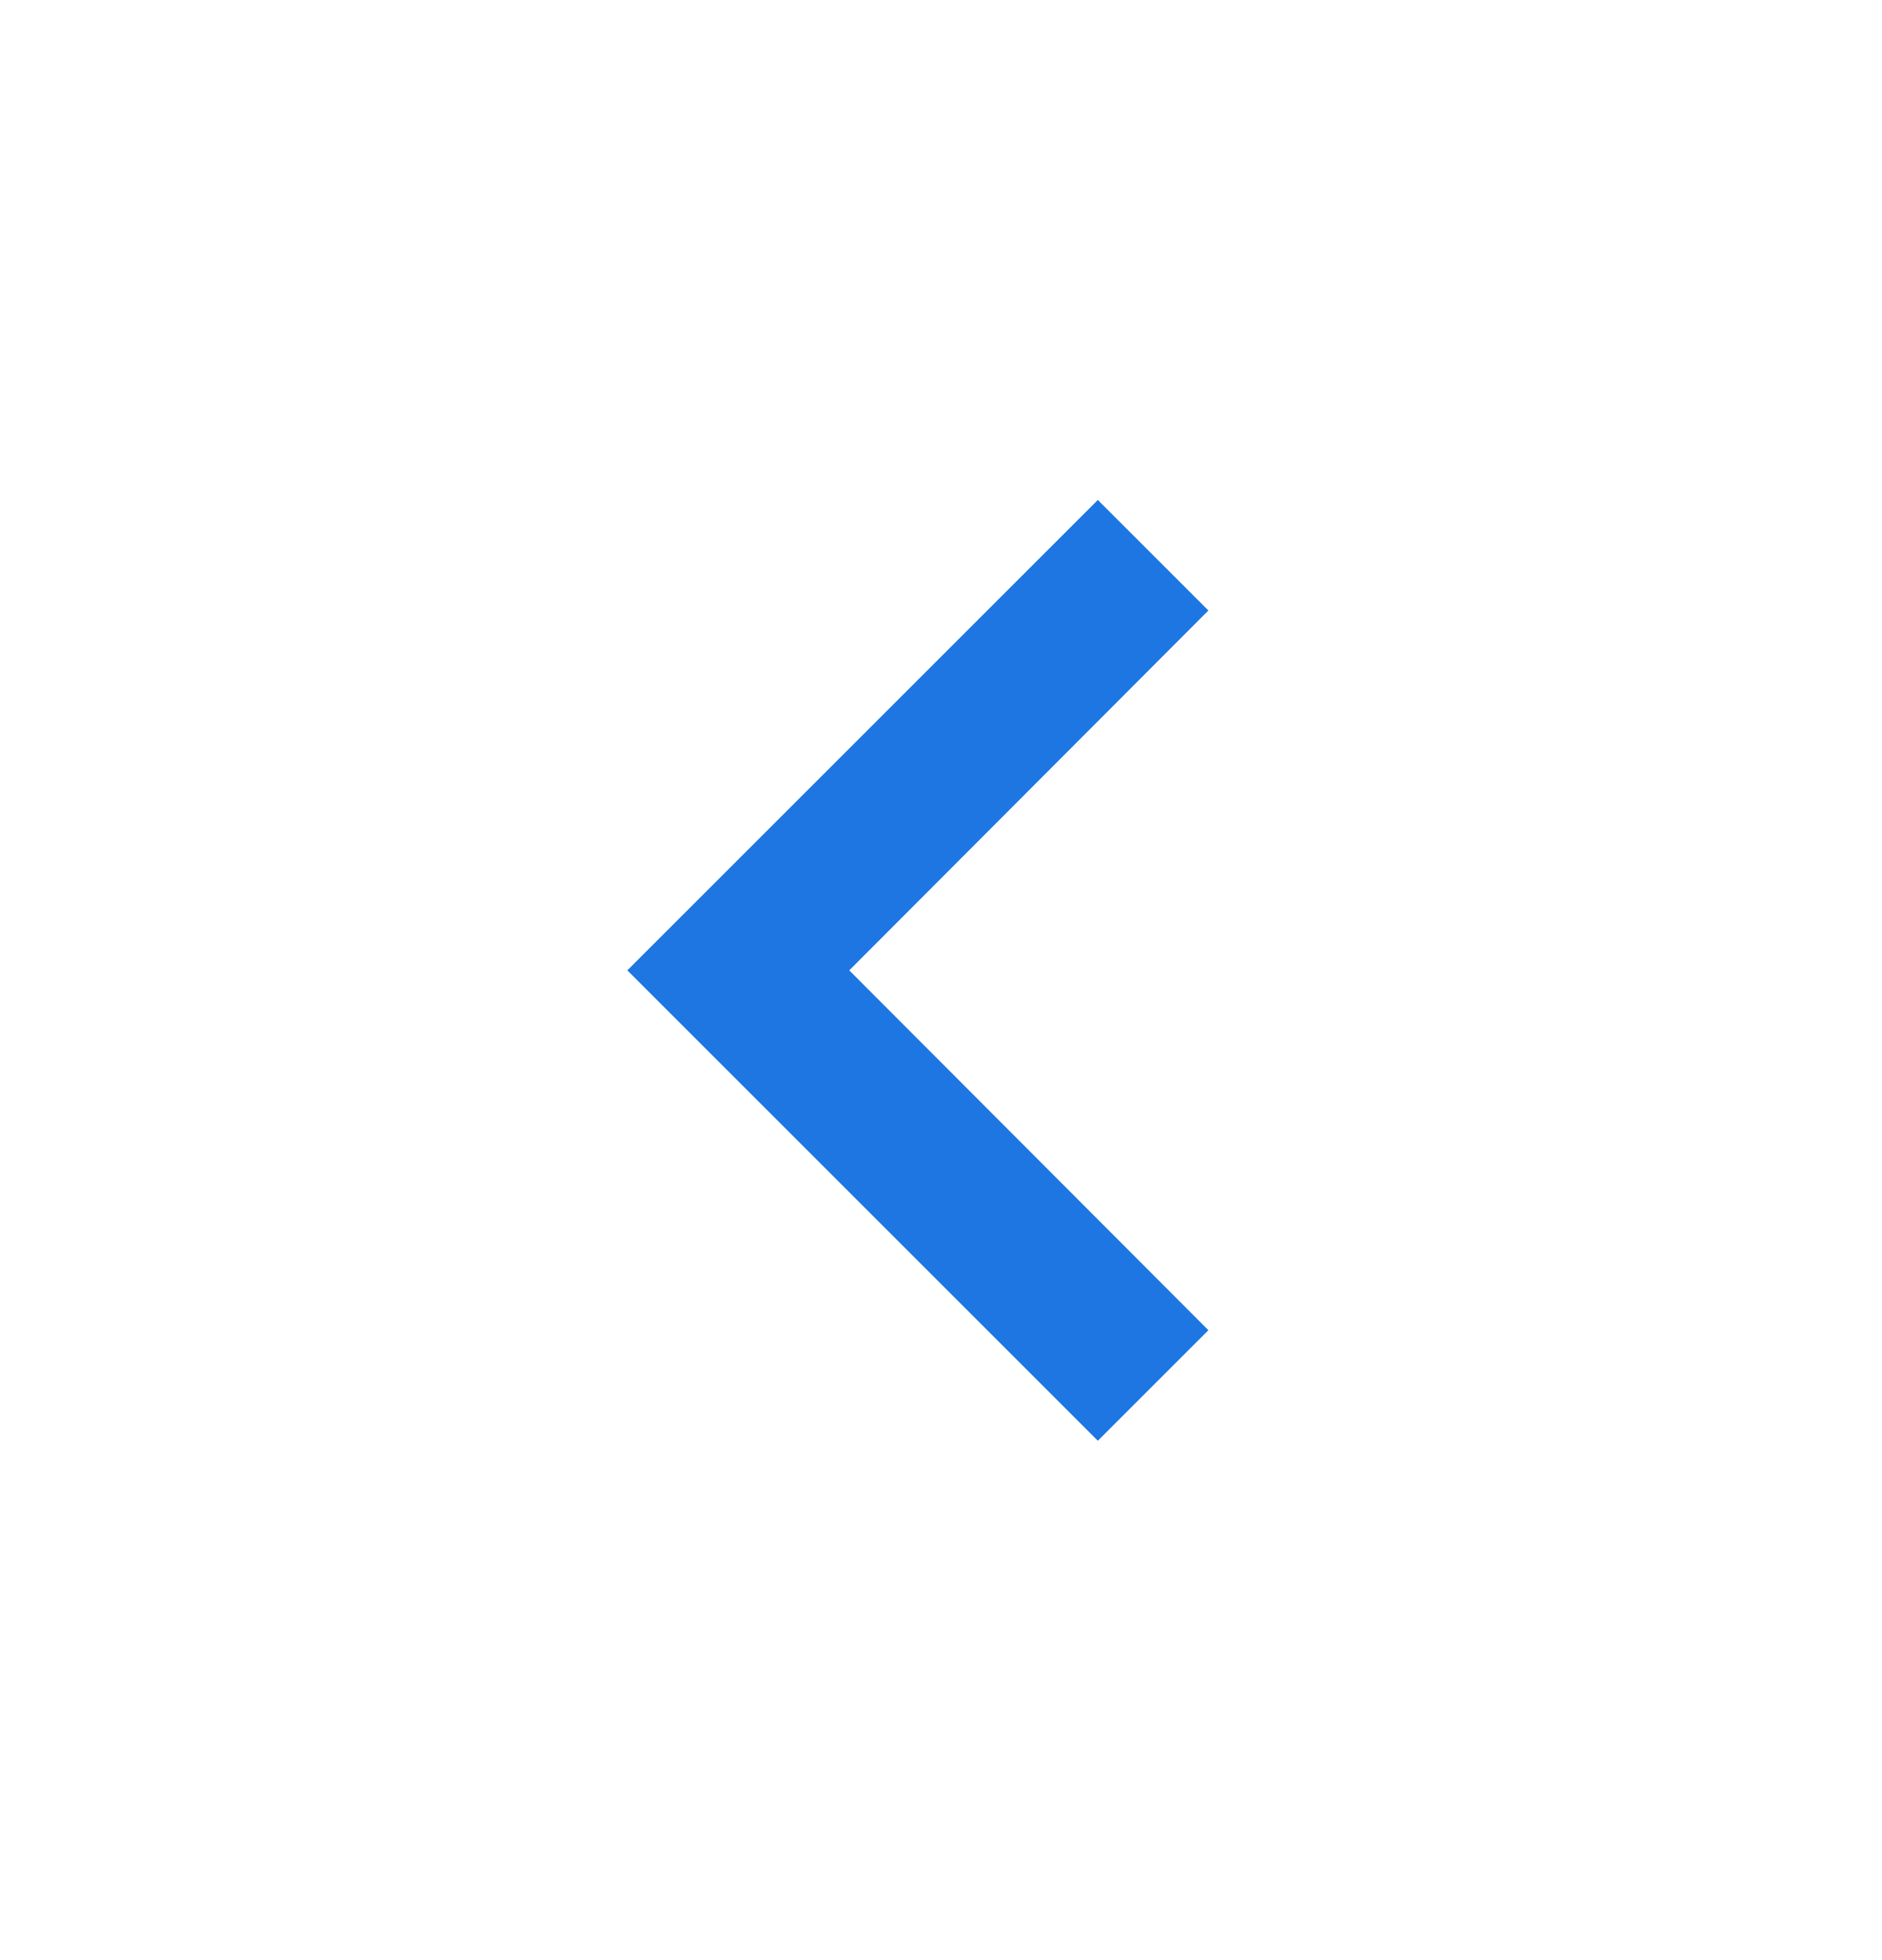
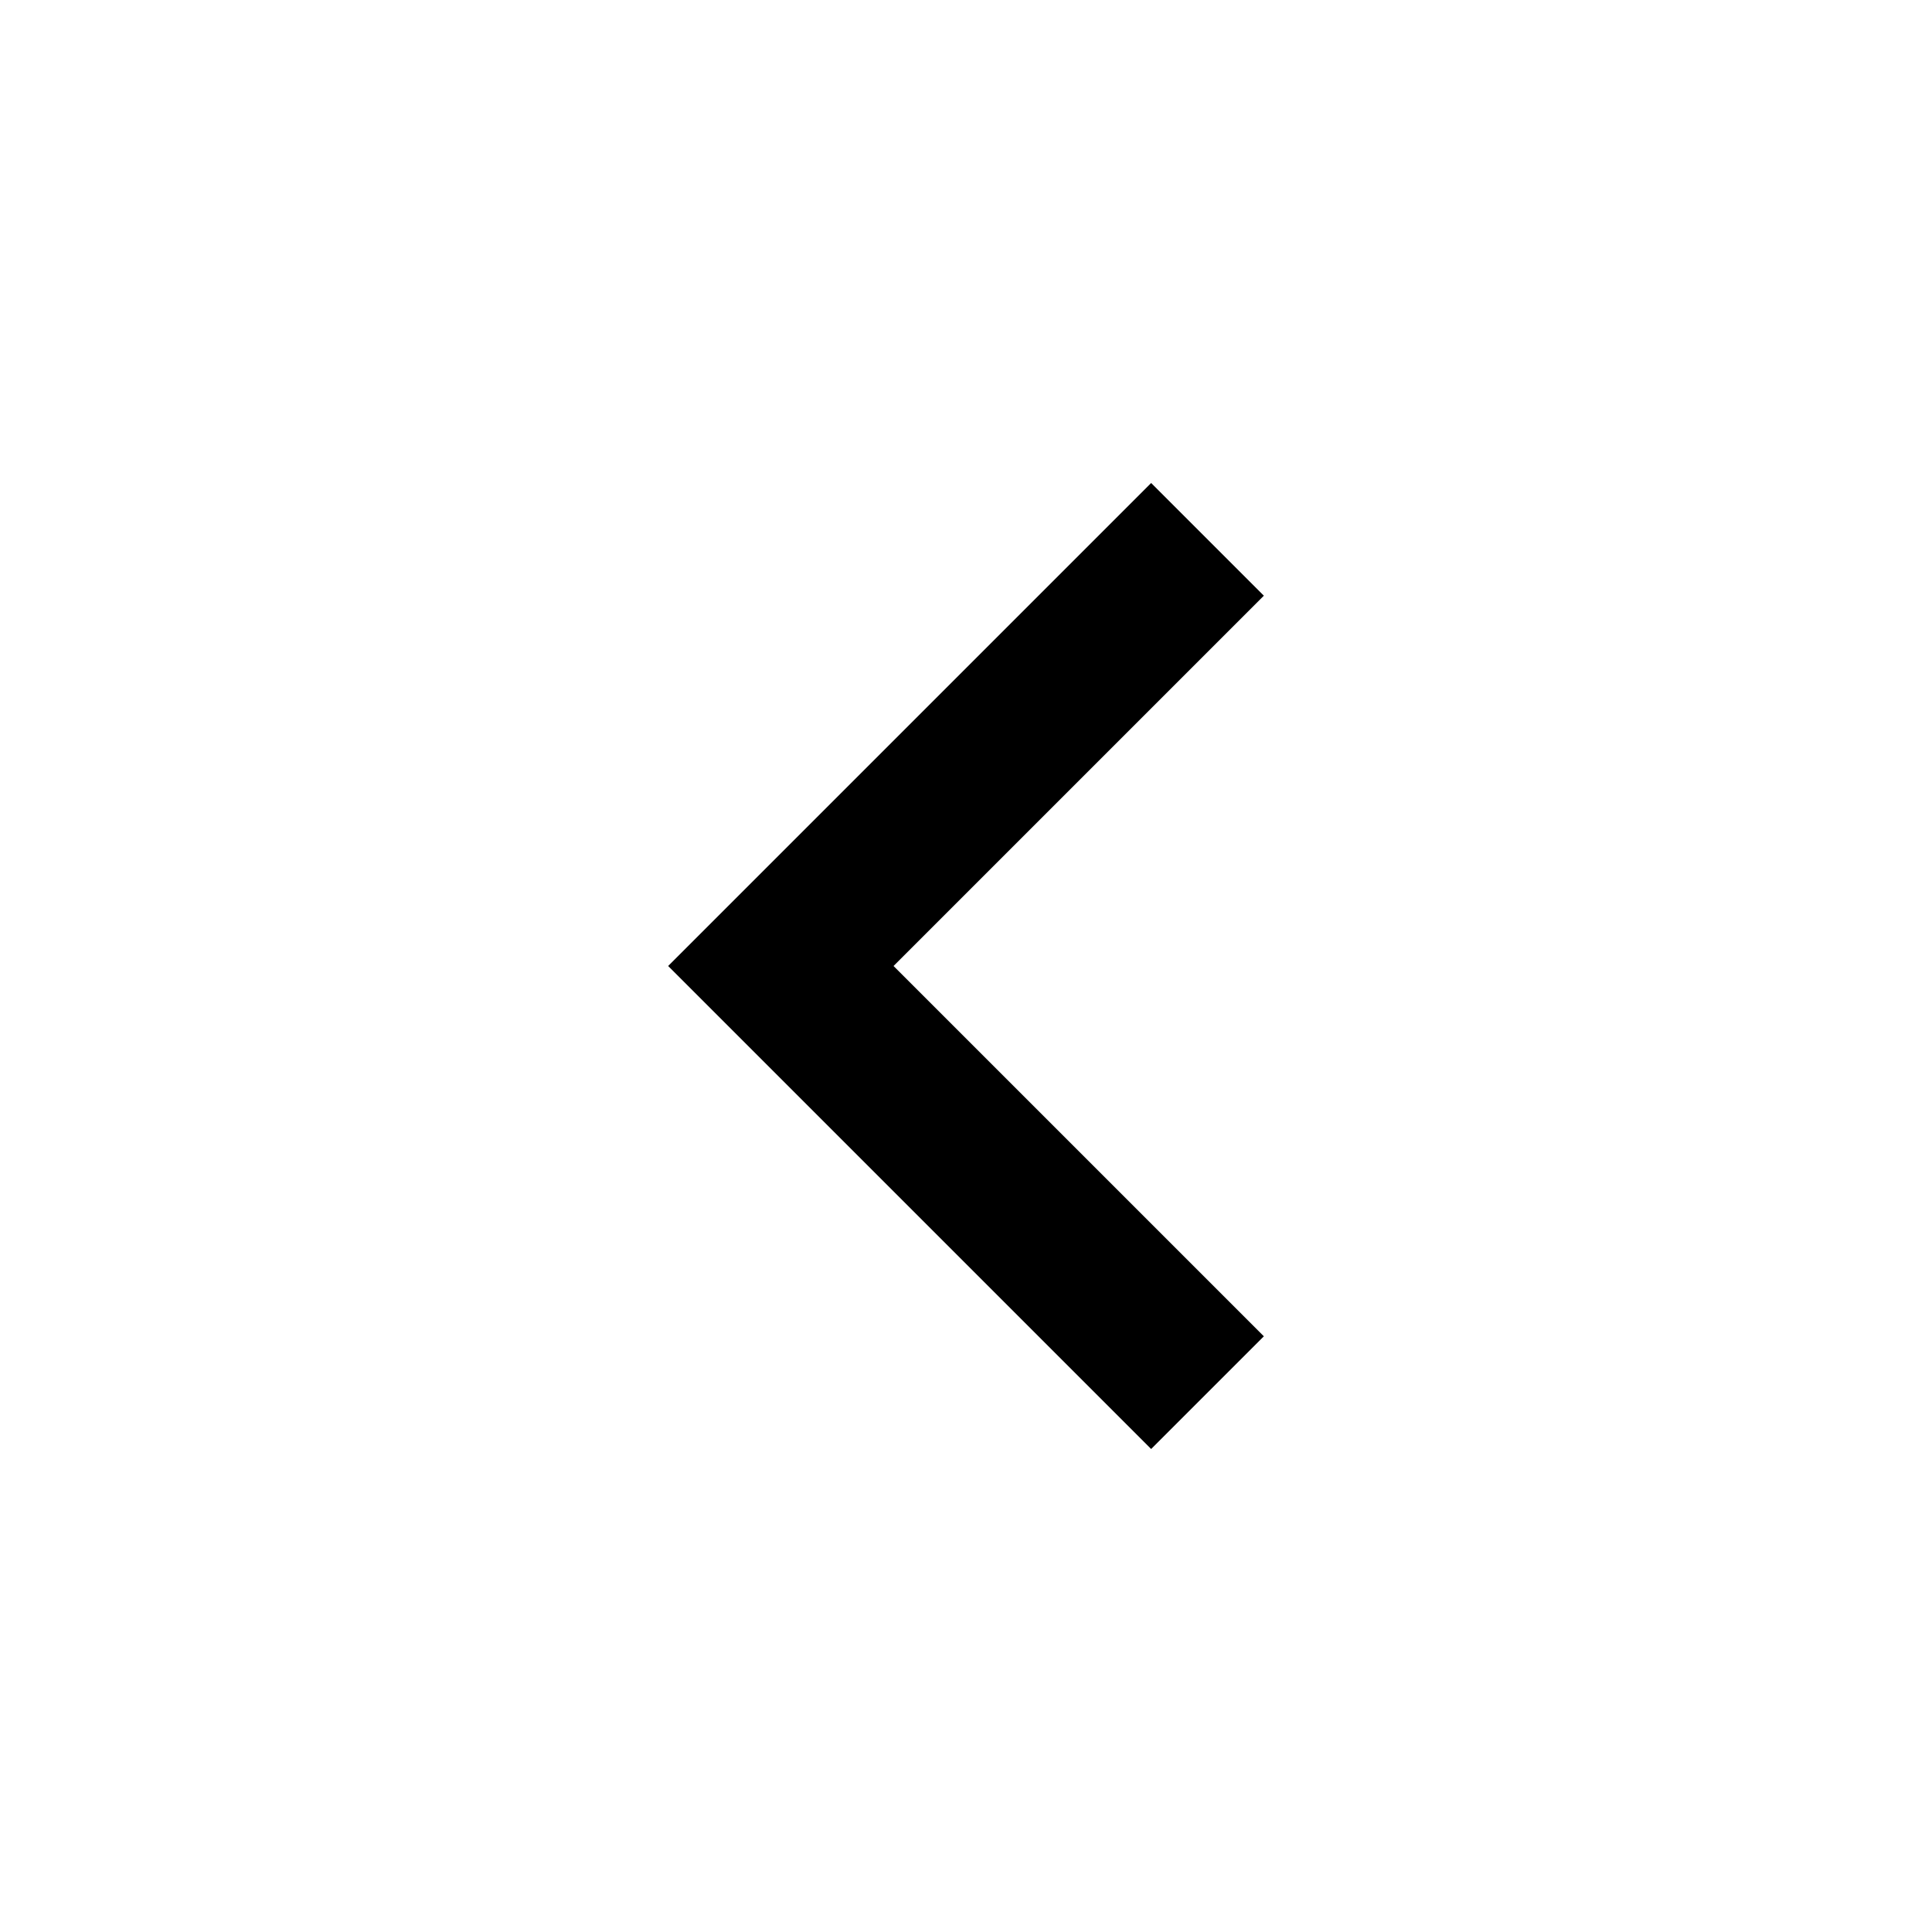
- <svg xmlns="http://www.w3.org/2000/svg" width="24" height="25" viewBox="0 0 24 25" fill="none">
-   <path d="M15.41 7.787L14 6.377L8 12.377L14 18.377L15.41 16.967L10.83 12.377L15.41 7.787Z" fill="#1E76E2" />
+ <svg xmlns="http://www.w3.org/2000/svg" version="1.1" id="Слой_1" x="0px" y="0px" viewBox="0 0 24 24" style="enable-background:new 0 0 24 24;" xml:space="preserve">
+   <style type="text/css">
+ 	.st0{fill:#4B78BB;}
+ </style>
+   <path d="M14.3,18l1.4-1.4L11.1,12l4.6-4.6L14.3,6l-6,6L14.3,18z" />
</svg>
